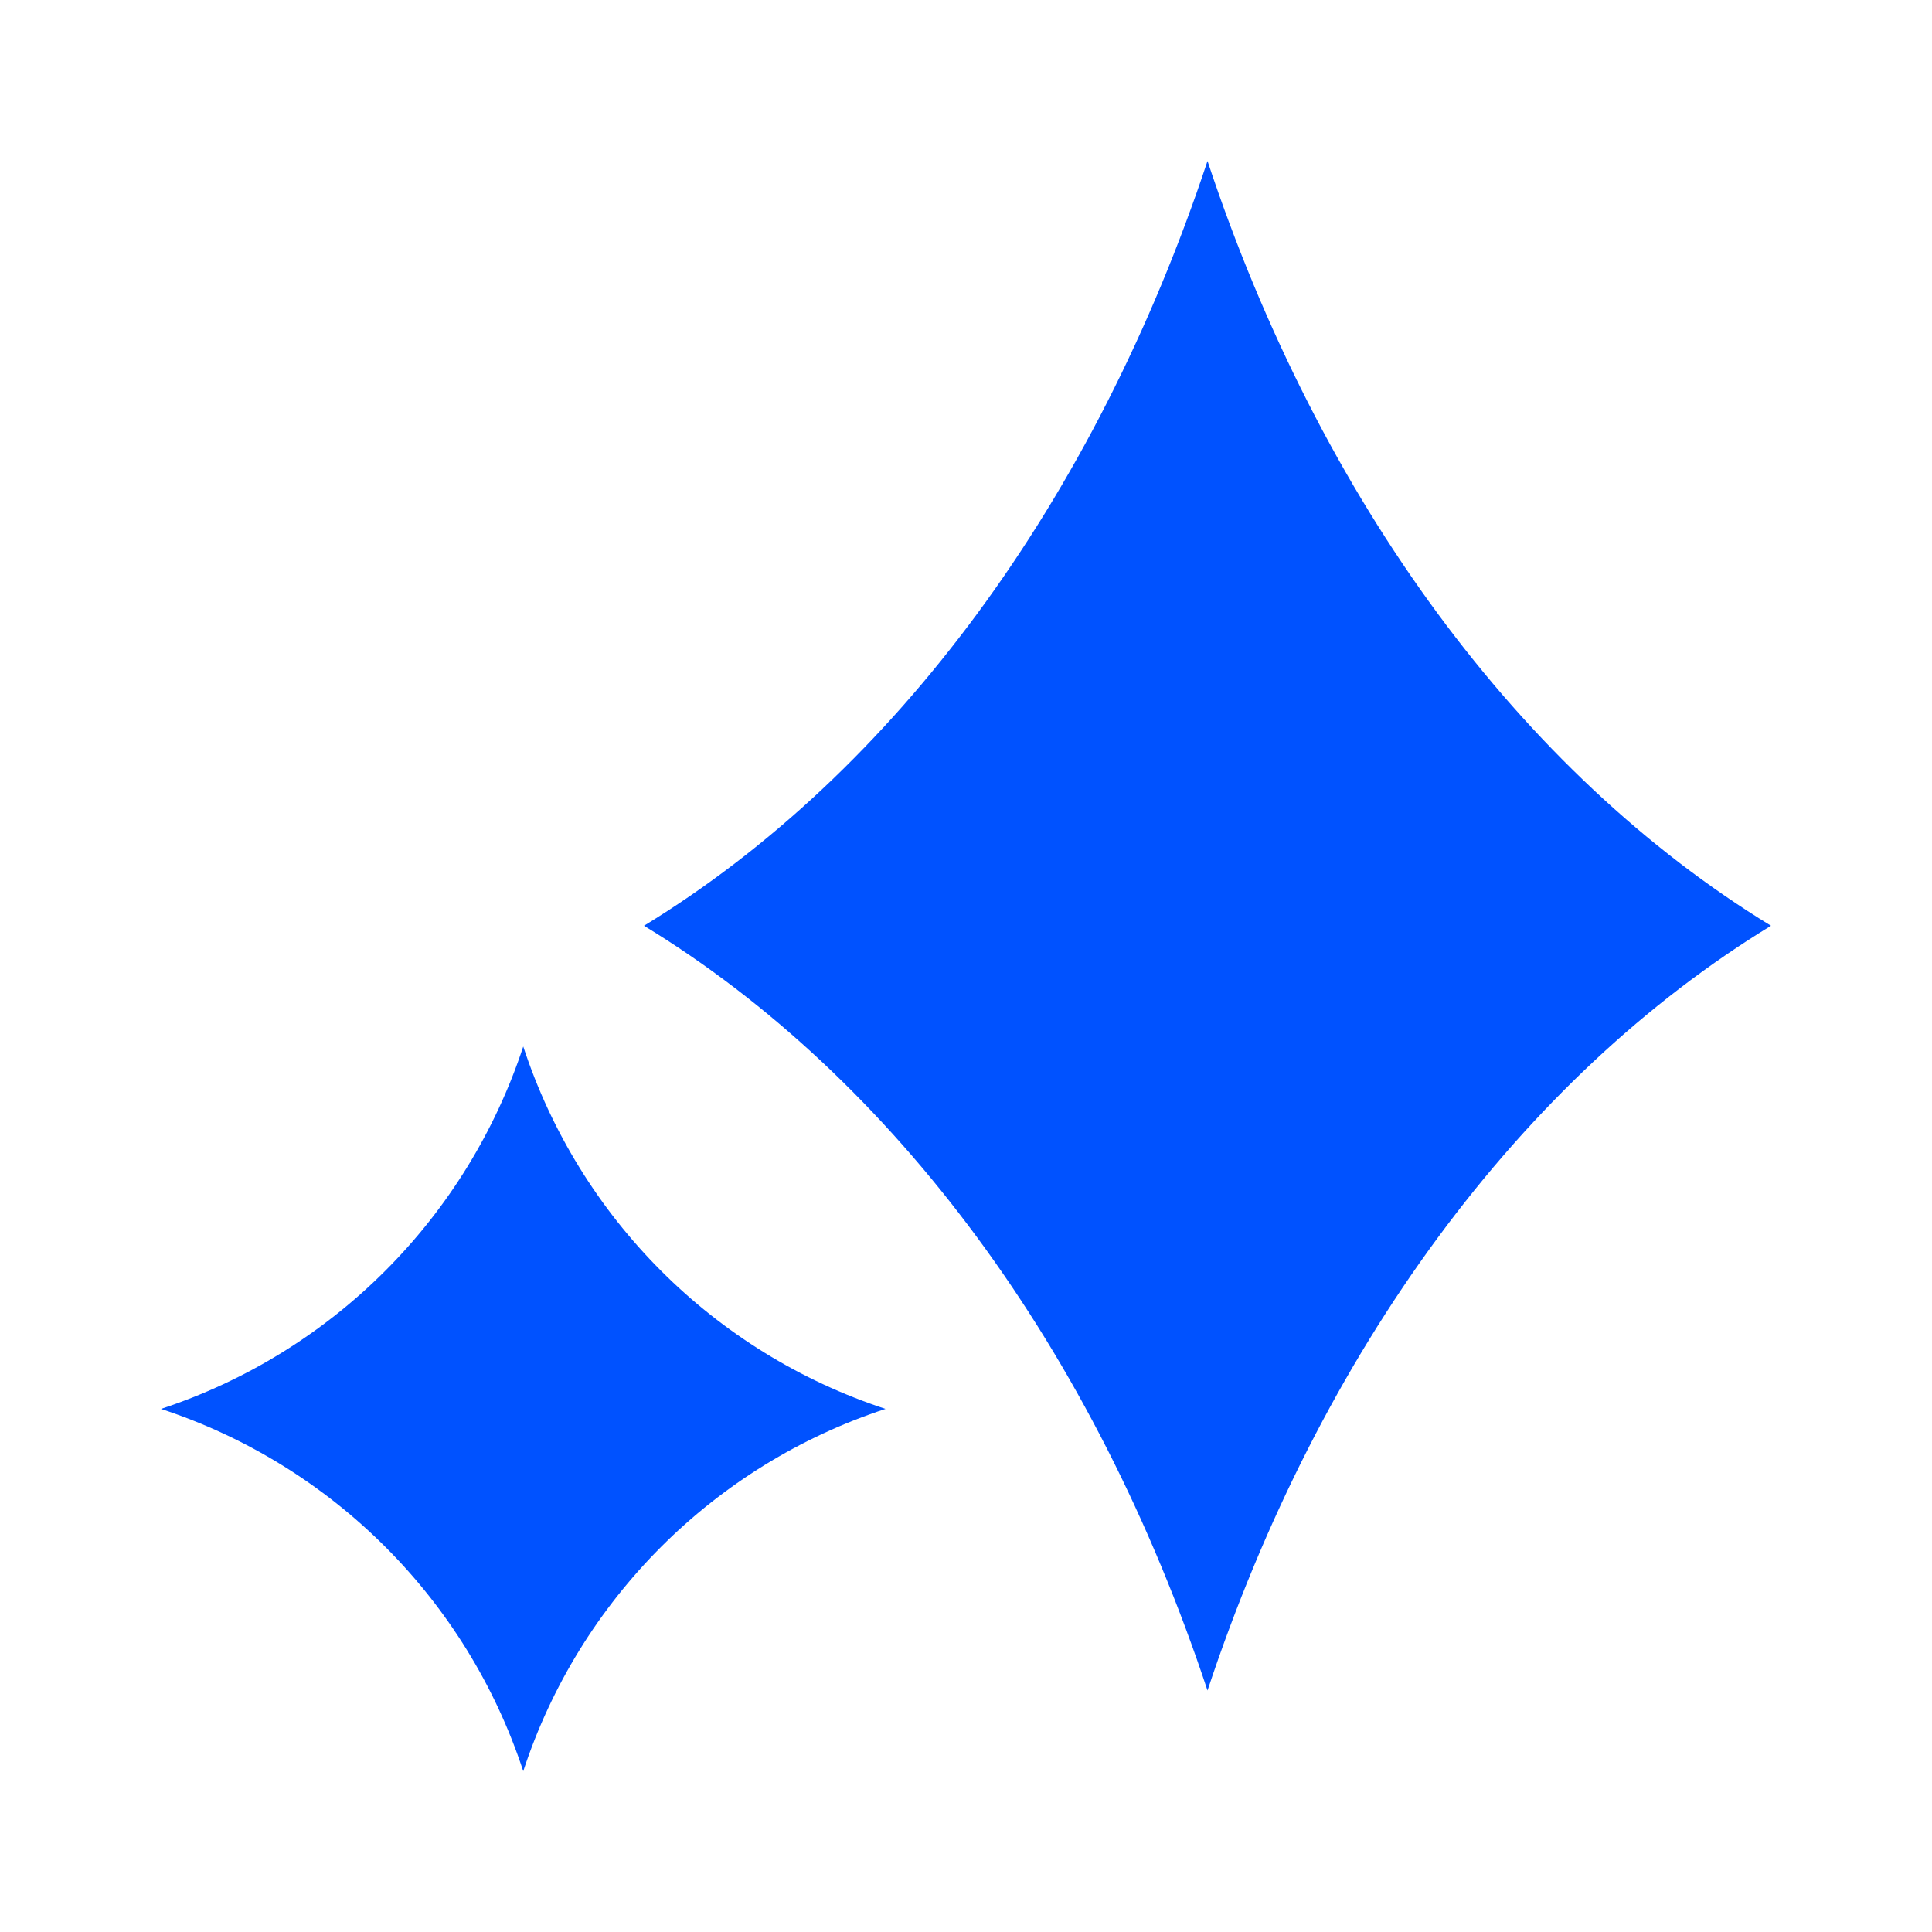
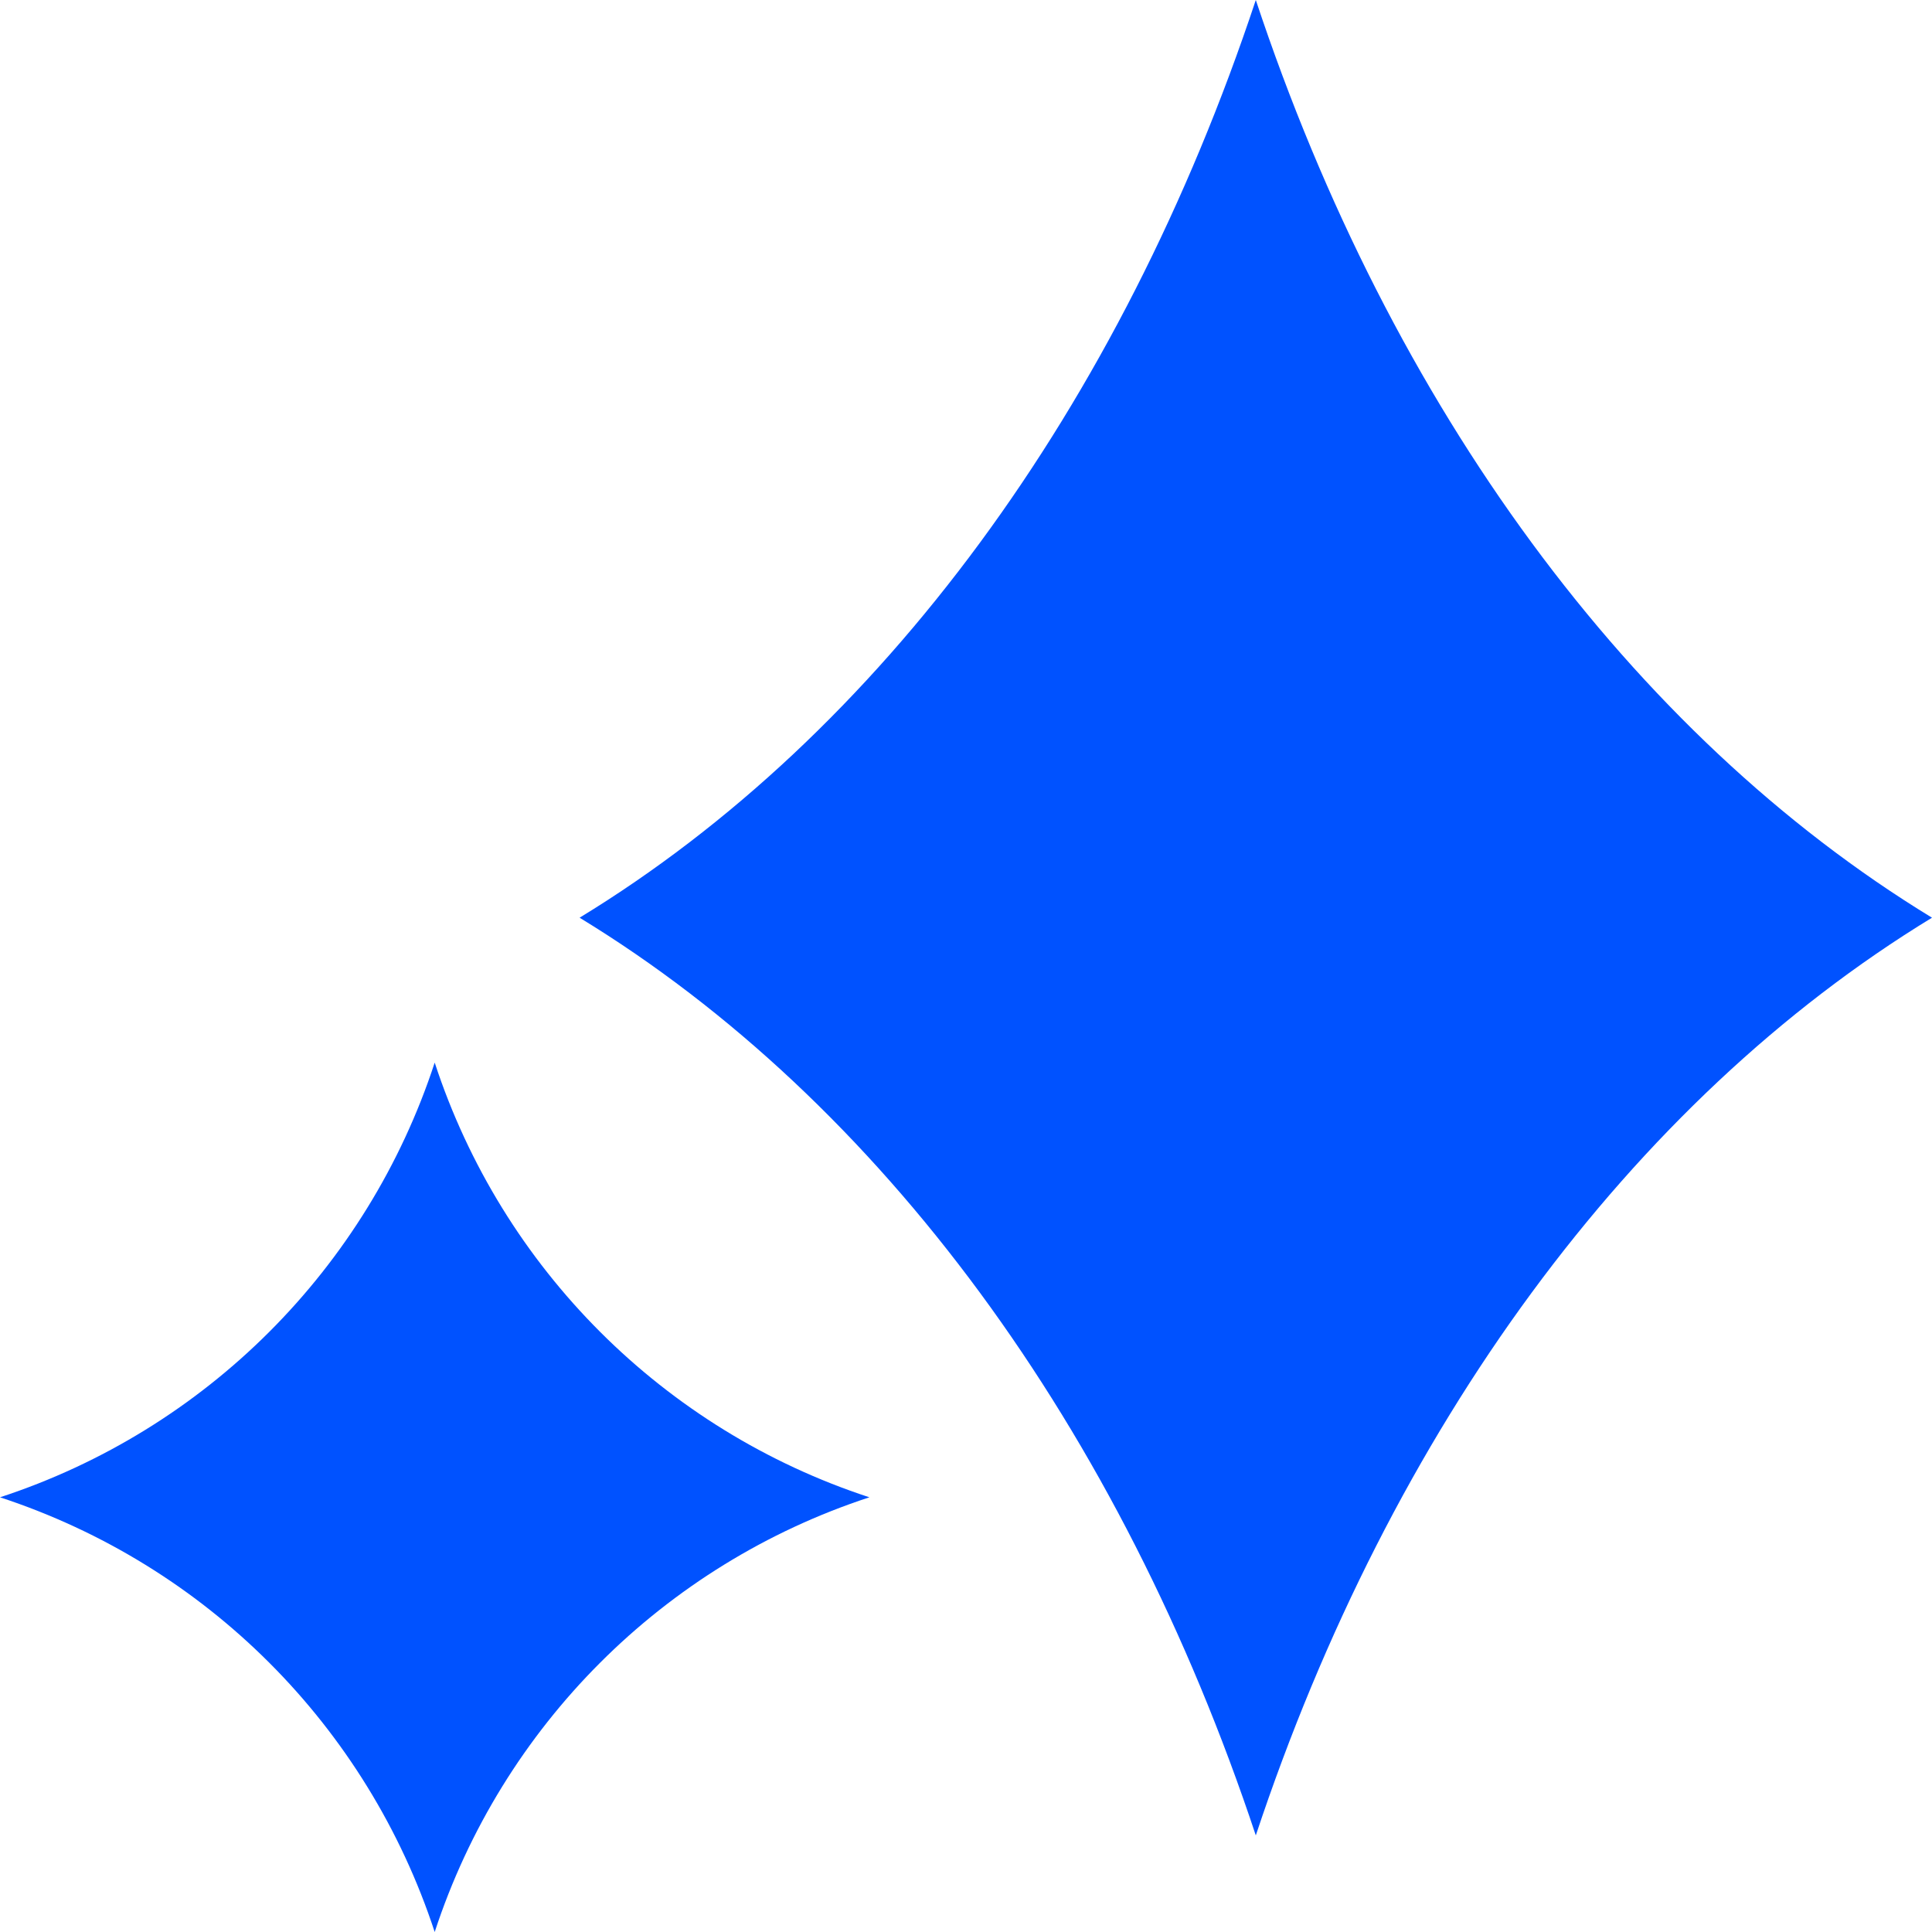
<svg xmlns="http://www.w3.org/2000/svg" fill="none" viewBox="0 0 12 12">
-   <path fill="#0052FF" d="M4 5.75C5.556 4.8 6.8 3.11 7.5 1c.7 2.111 1.945 3.8 3.5 4.75-1.555.949-2.8 2.638-3.5 4.75C6.8 8.387 5.556 6.698 4 5.75ZM2.393 7.893c.39-.39.684-.868.857-1.393A3.526 3.526 0 0 0 5.5 8.751a3.523 3.523 0 0 0-2.25 2.25A3.526 3.526 0 0 0 1 8.751a3.53 3.53 0 0 0 1.393-.858Z" />
+   <path fill="#0052FF" d="M2.7 6.6A4.224 4.224 0 0 1 0 9.3c1.28.42 2.28 1.42 2.7 2.7a4.224 4.224 0 0 1 2.7-2.7 4.224 4.224 0 0 1-2.7-2.7ZM7.8 0c-.84 2.53-2.33 4.56-4.2 5.7 1.87 1.14 3.36 3.17 4.2 5.7.84-2.53 2.33-4.56 4.2-5.7C10.13 4.56 8.64 2.53 7.8 0Z" />
</svg>
